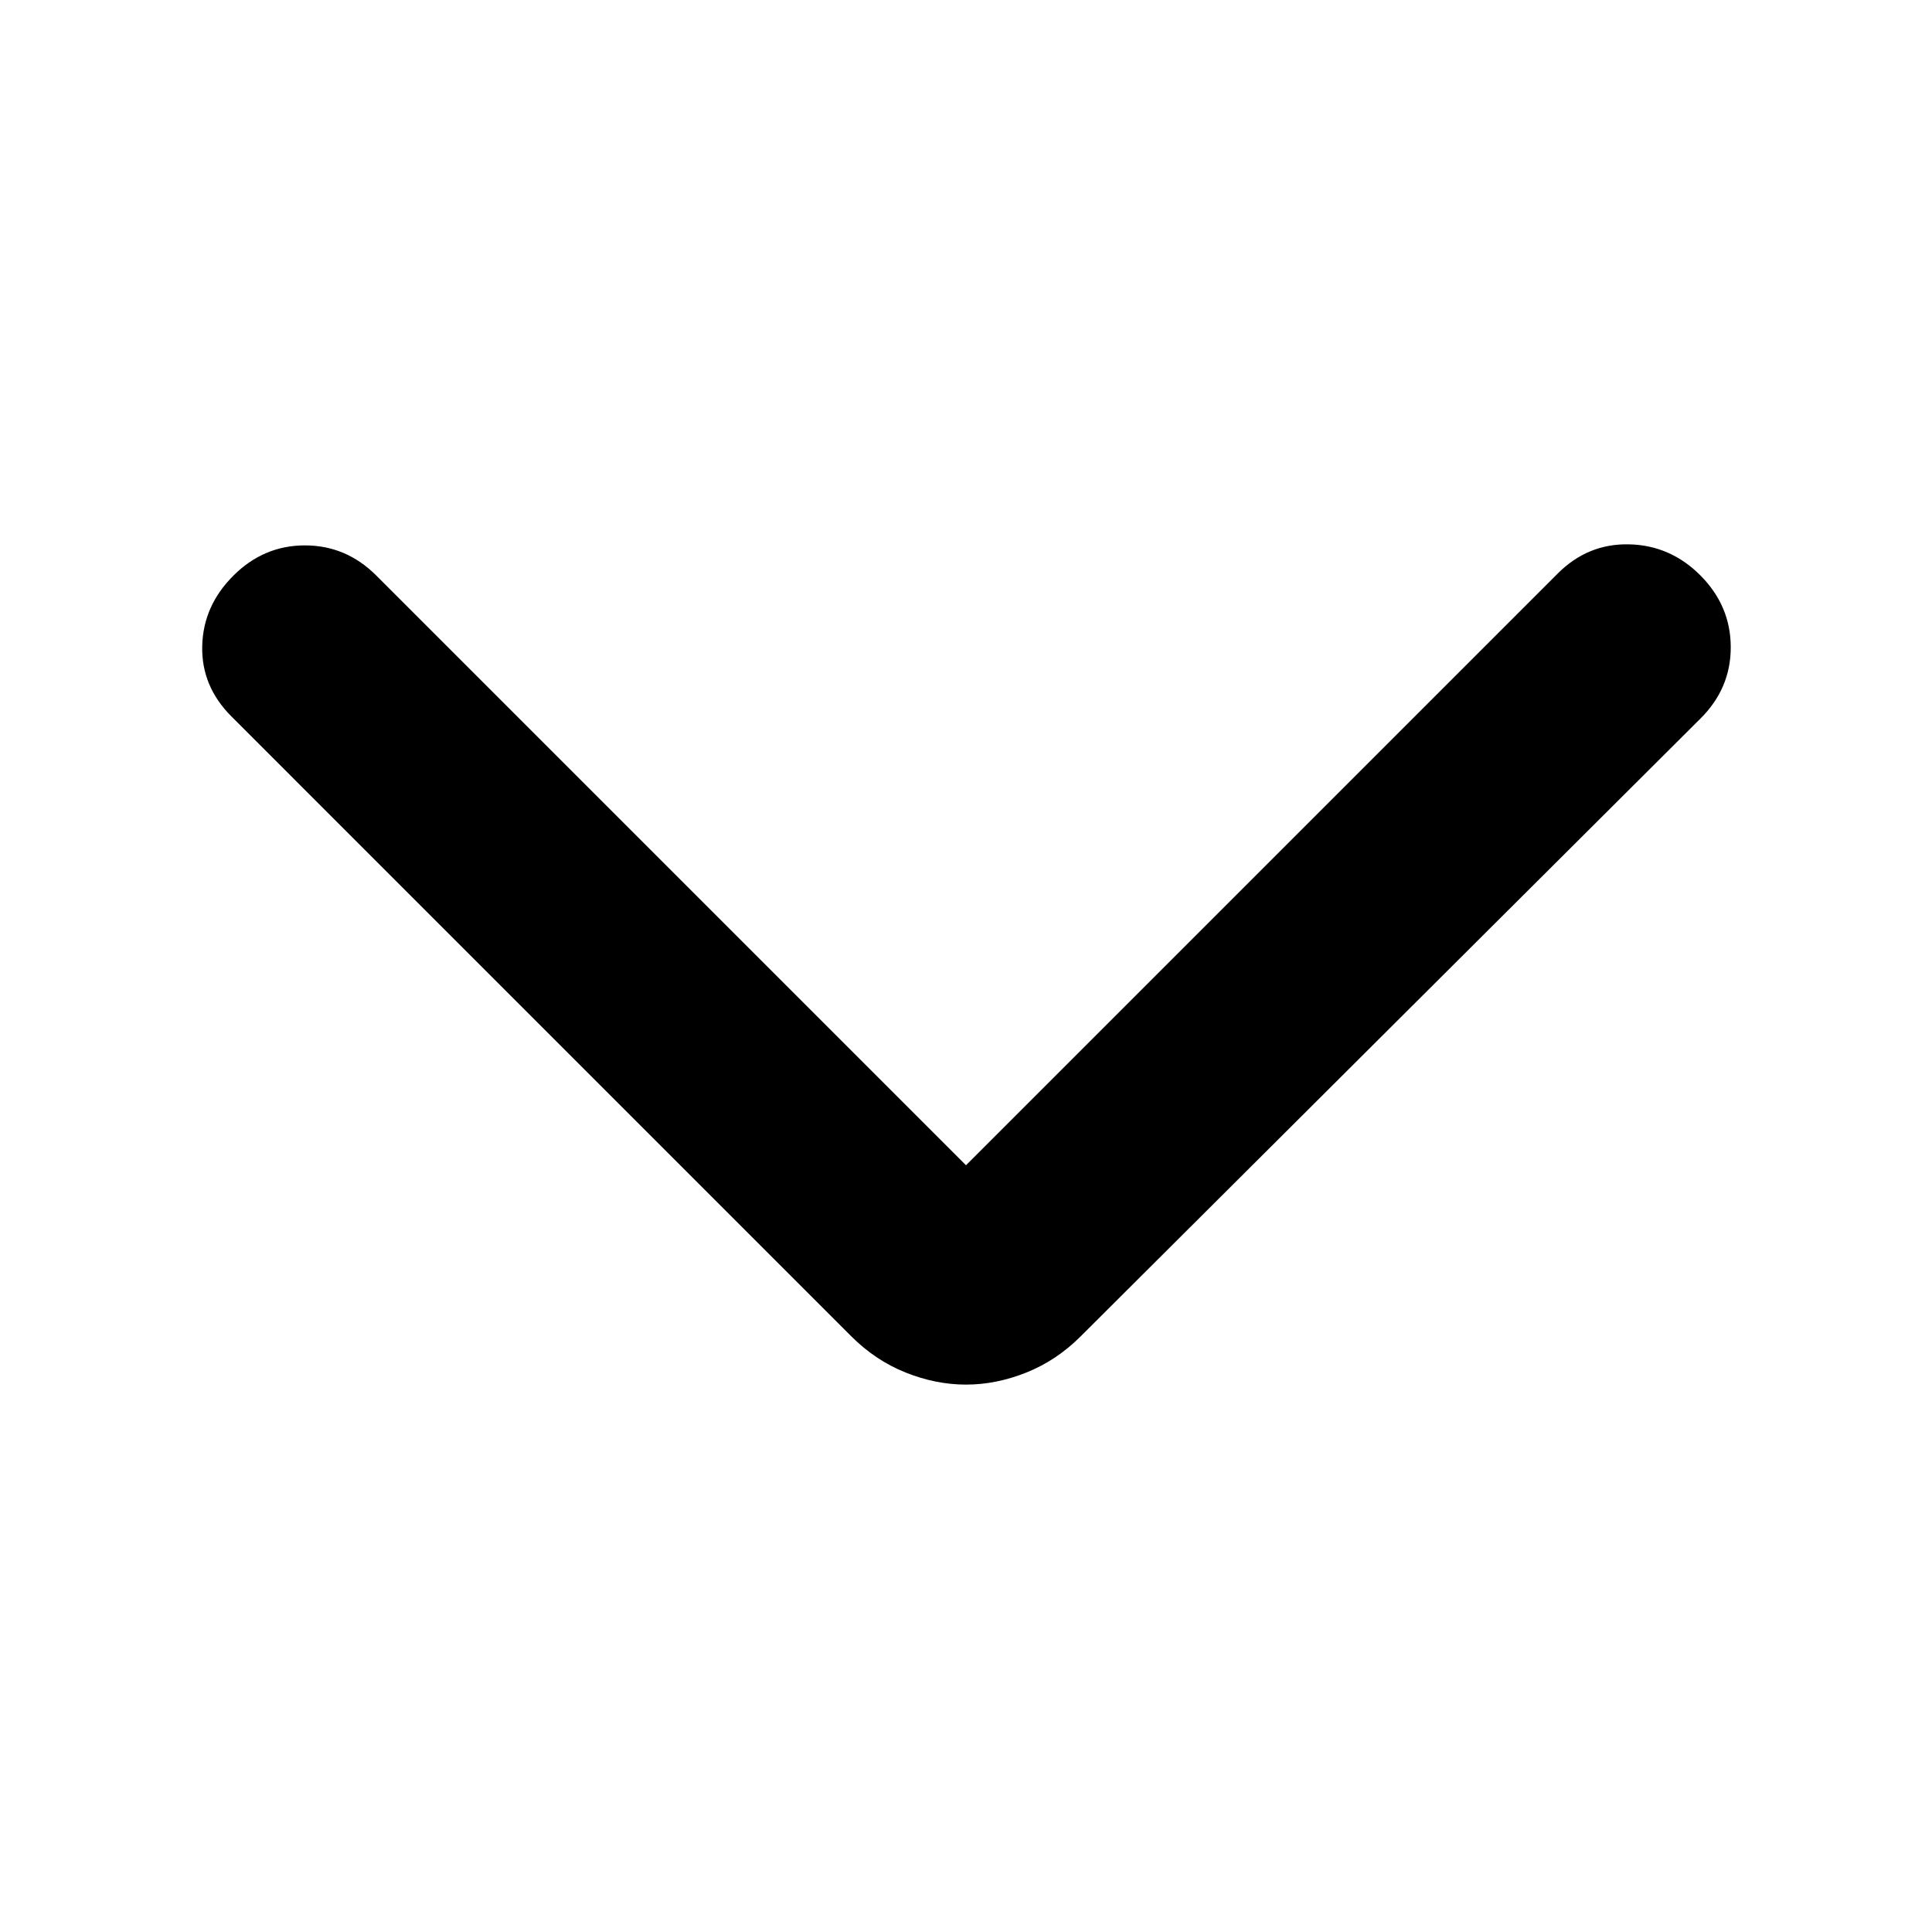
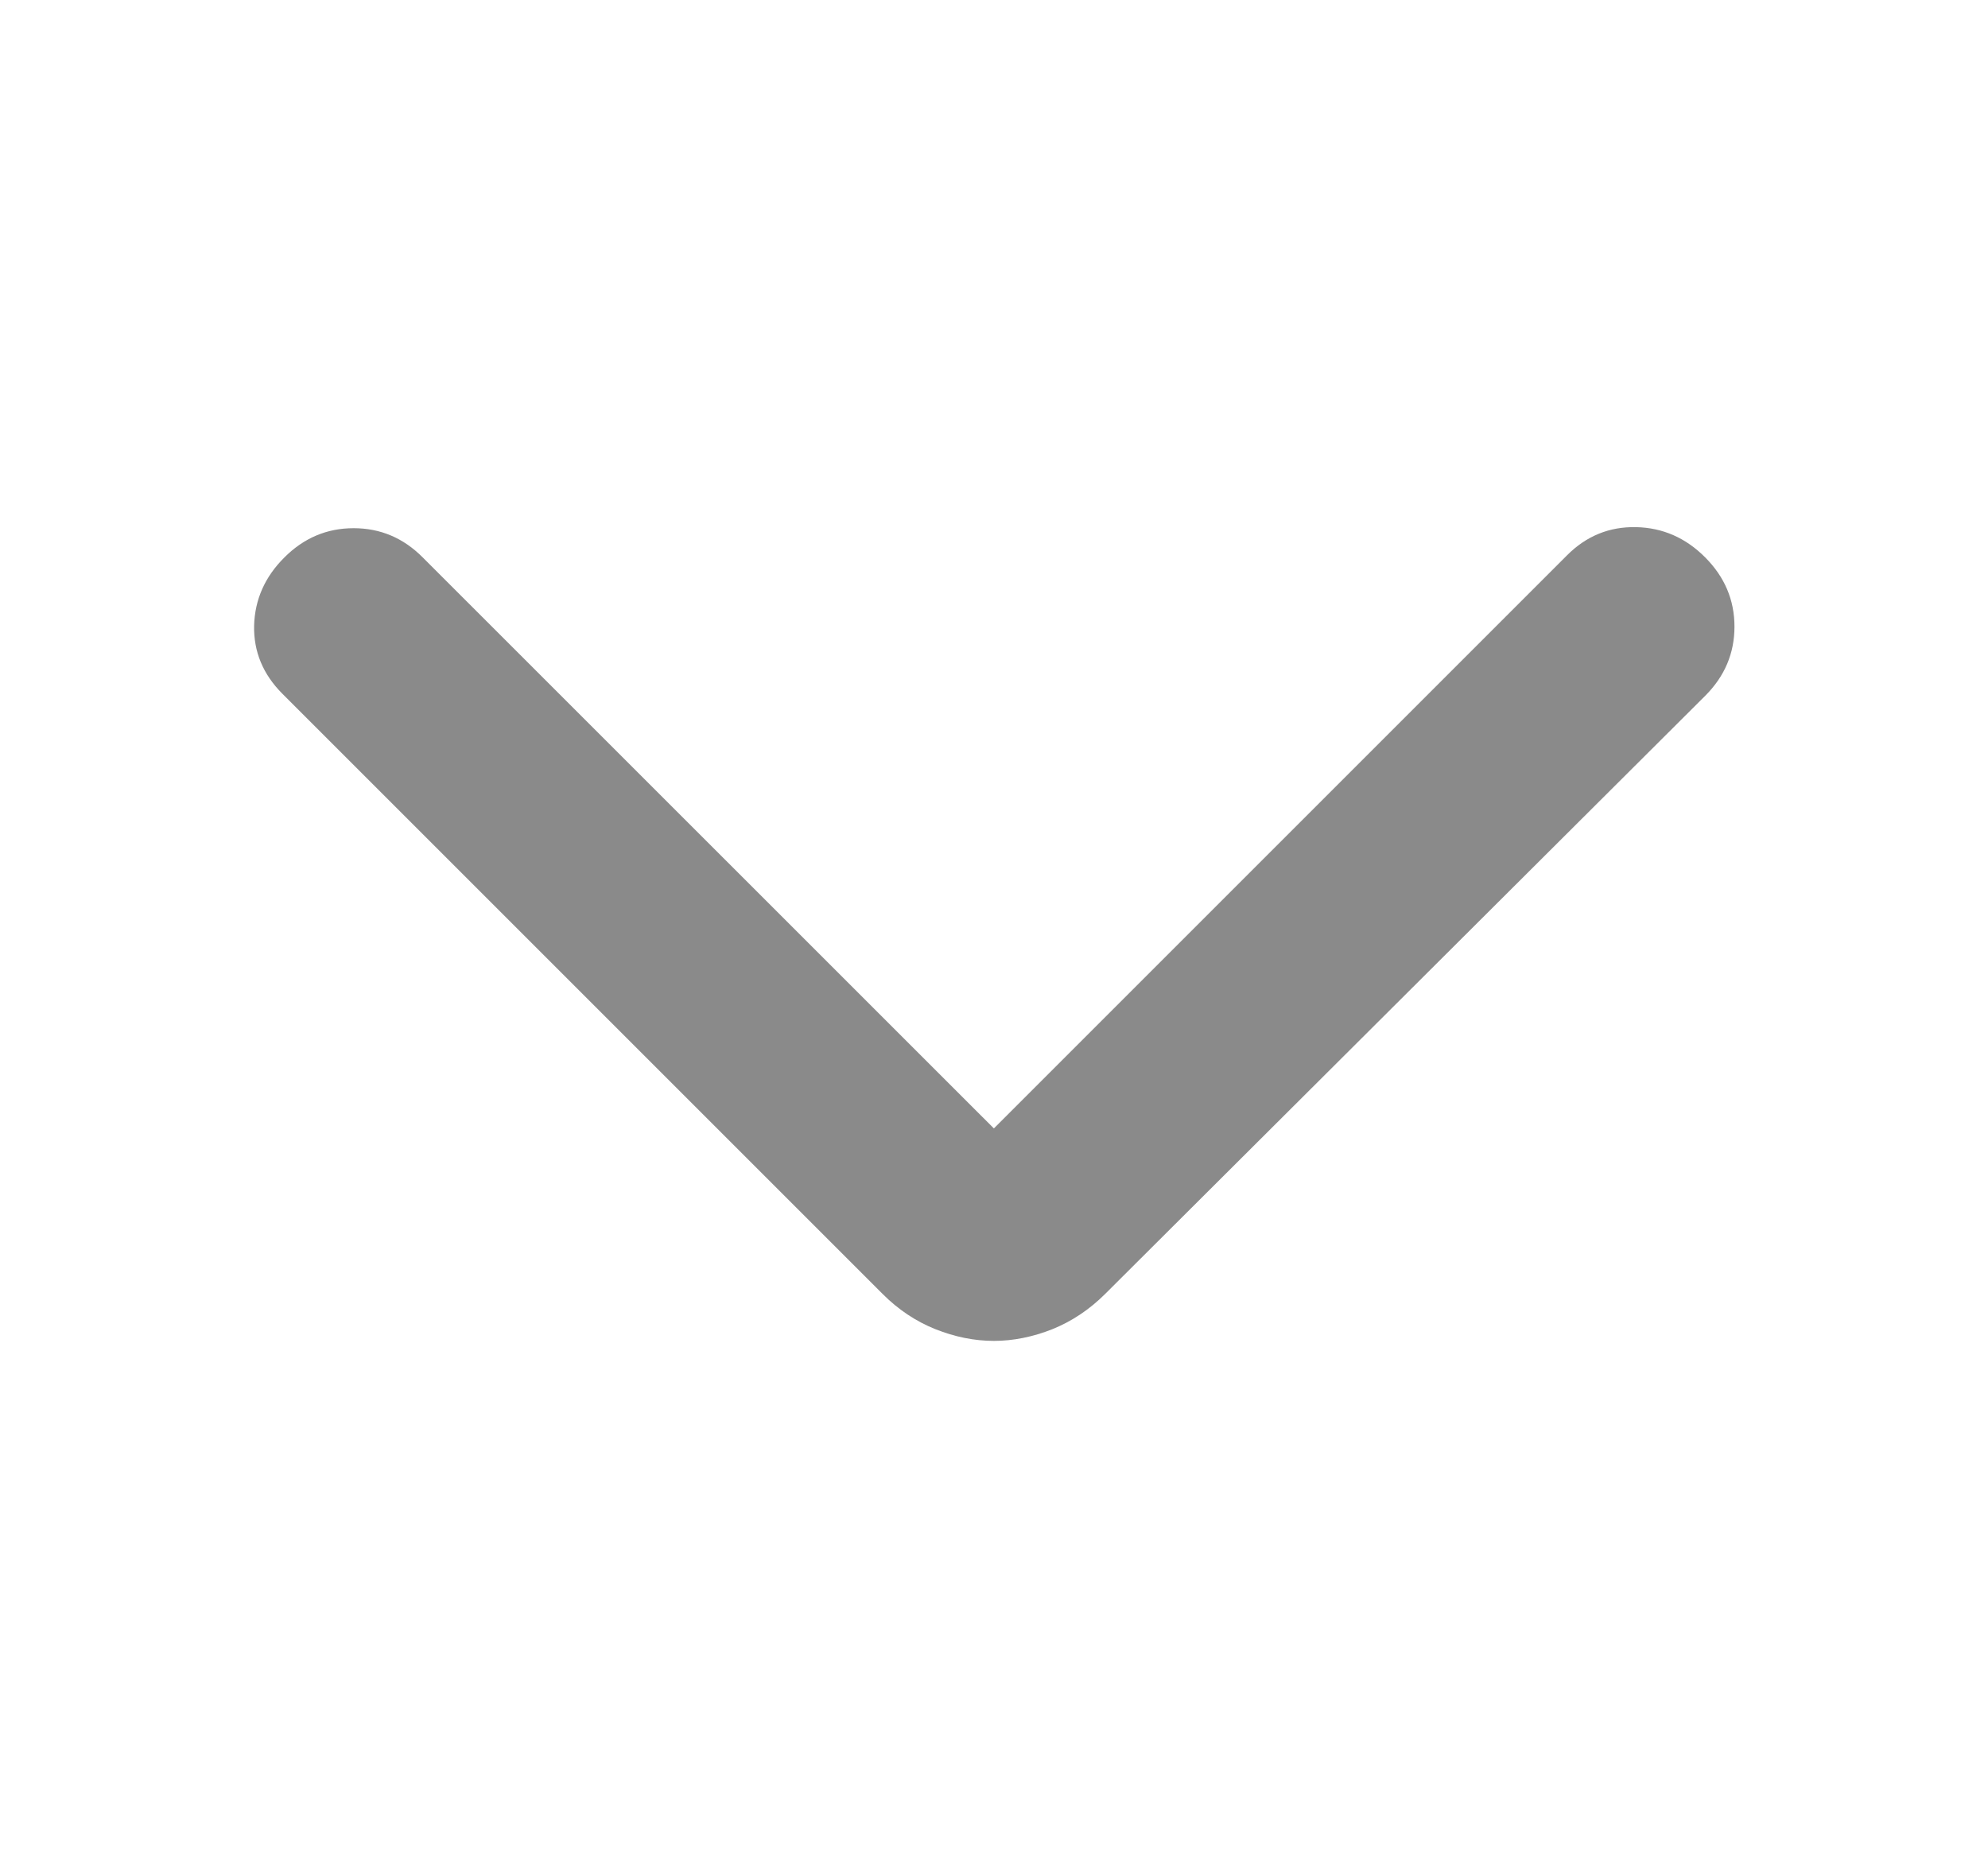
- <svg xmlns="http://www.w3.org/2000/svg" width="24" height="24" viewBox="0 0 24 24" fill="none">
-   <path d="M12 14.475L19.35 7.125C19.6 6.875 19.896 6.754 20.238 6.762C20.58 6.77 20.876 6.899 21.125 7.15C21.374 7.401 21.499 7.697 21.5 8.038C21.501 8.379 21.376 8.675 21.125 8.925L13.425 16.6C13.225 16.8 13 16.95 12.75 17.05C12.5 17.15 12.25 17.2 12 17.2C11.75 17.2 11.5 17.15 11.25 17.05C11 16.95 10.775 16.8 10.575 16.6L2.875 8.9C2.625 8.65 2.504 8.358 2.512 8.025C2.52 7.692 2.649 7.4 2.9 7.15C3.151 6.9 3.447 6.775 3.788 6.775C4.129 6.775 4.425 6.9 4.675 7.15L12 14.475Z" fill="black" />
+ <svg xmlns="http://www.w3.org/2000/svg" width="17" height="16" viewBox="0 0 17 16" fill="none">
+   <path d="M8.499 9.65L13.399 4.75C13.565 4.583 13.763 4.503 13.991 4.508C14.219 4.513 14.416 4.6 14.582 4.767C14.748 4.934 14.832 5.131 14.832 5.359C14.832 5.586 14.749 5.783 14.582 5.95L9.449 11.067C9.315 11.2 9.165 11.3 8.999 11.367C8.832 11.433 8.665 11.467 8.499 11.467C8.332 11.467 8.165 11.433 7.999 11.367C7.832 11.3 7.682 11.2 7.549 11.067L2.415 5.933C2.249 5.767 2.168 5.572 2.173 5.35C2.179 5.128 2.265 4.933 2.432 4.767C2.599 4.6 2.796 4.517 3.024 4.517C3.252 4.517 3.449 4.6 3.615 4.767L8.499 9.65Z" fill="#8A8A8A" />
</svg>
